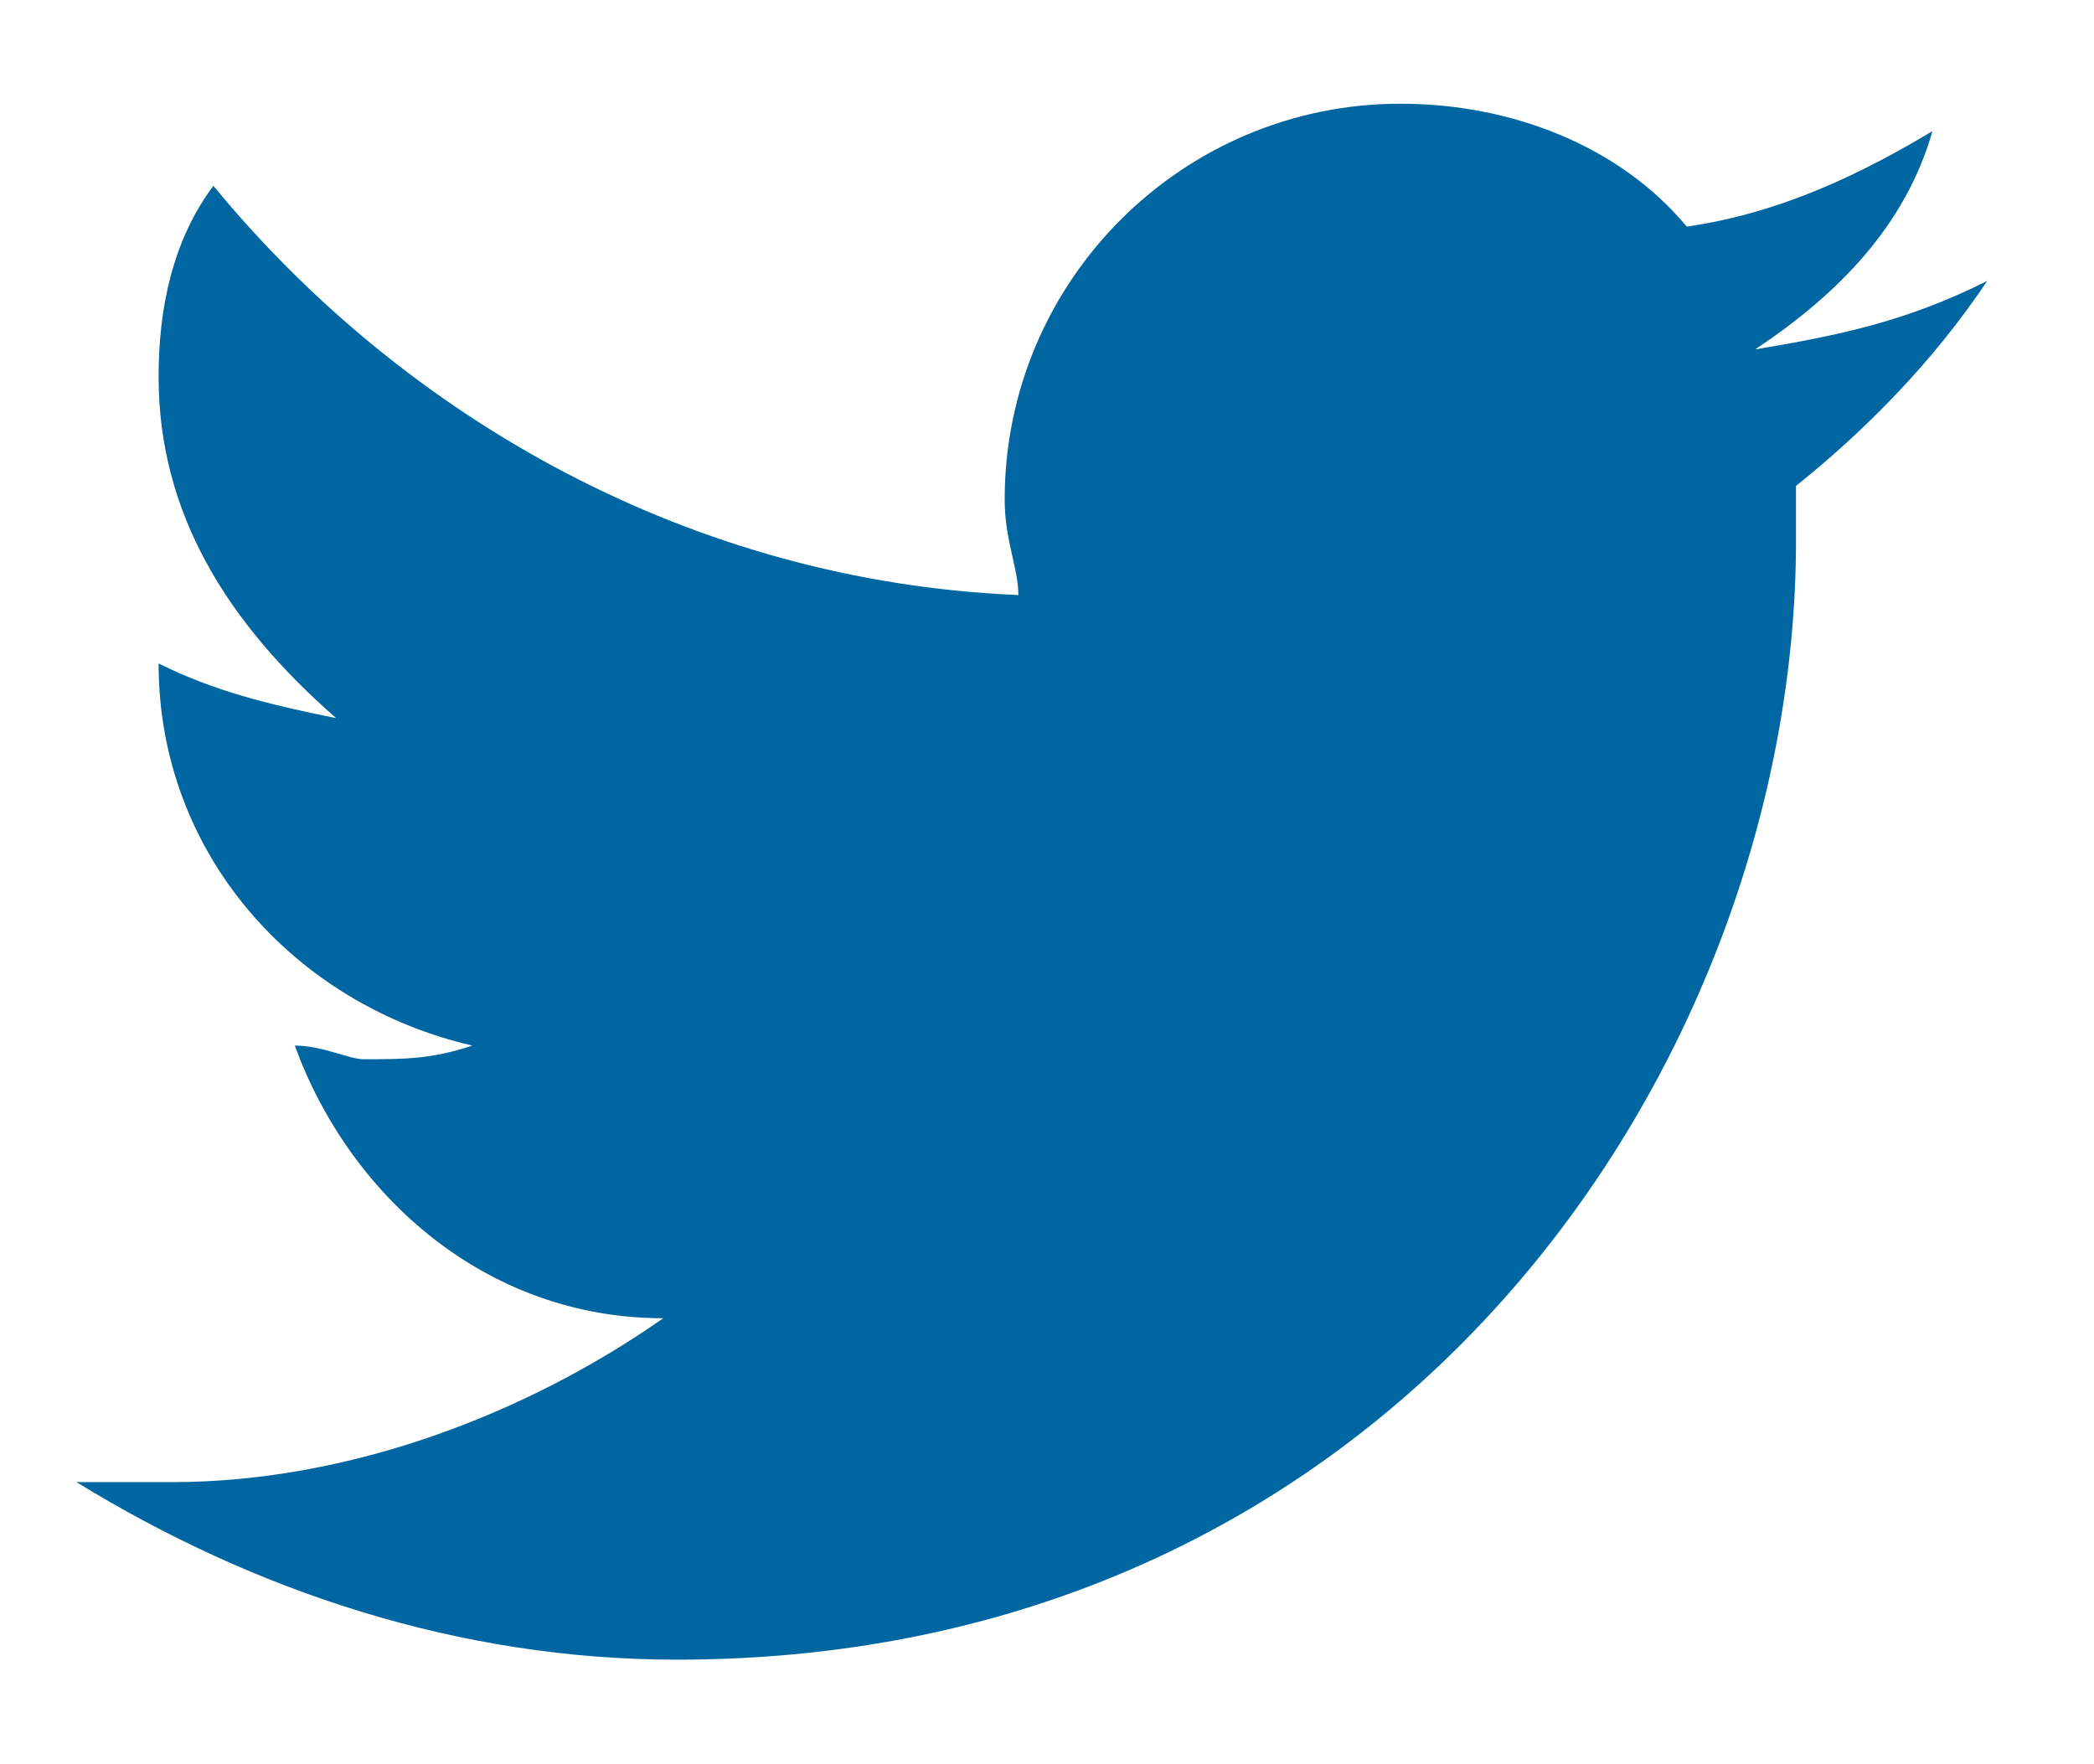
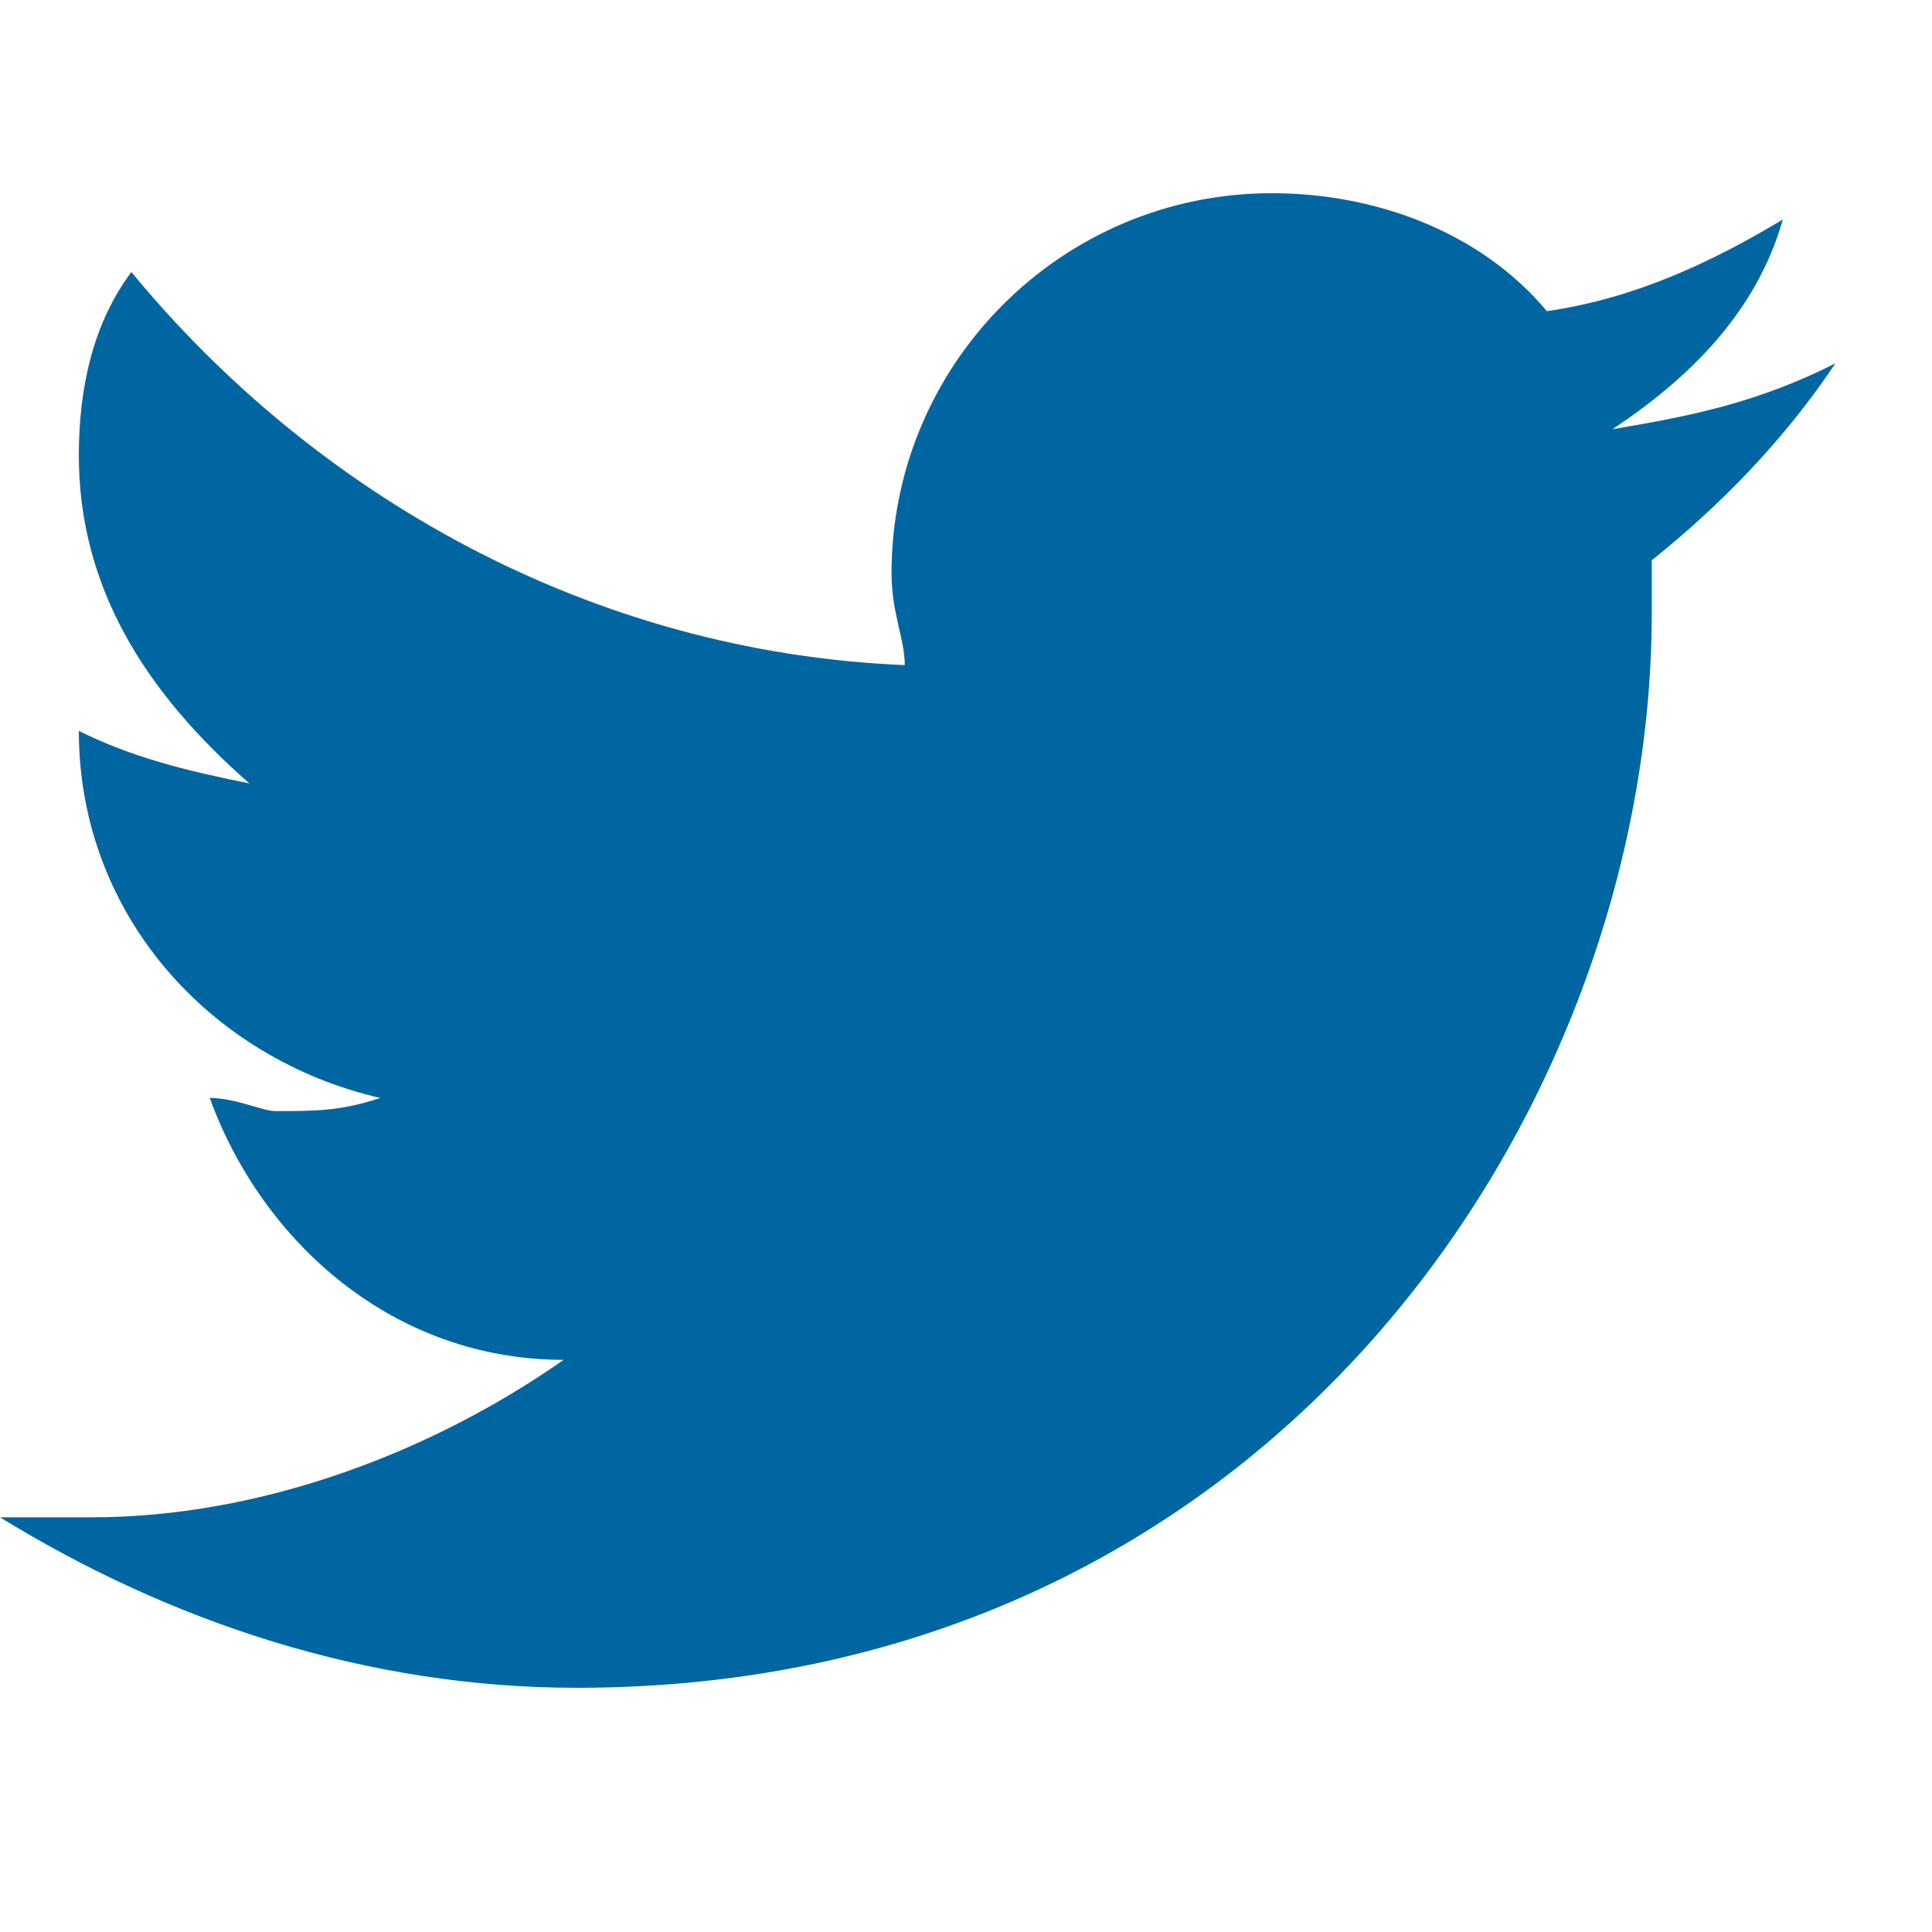
- <svg xmlns="http://www.w3.org/2000/svg" width="19" height="16" viewBox="0 0 19 16" fill="none">
-   <path d="M12.707 0.941C10.725 0.941 9.116 2.552 9.116 4.533C9.116 4.904 9.24 5.152 9.24 5.399C6.269 5.276 3.669 3.791 1.936 1.686C1.565 2.182 1.439 2.799 1.439 3.418C1.439 4.656 2.059 5.649 3.05 6.516C2.432 6.392 1.935 6.267 1.439 6.02C1.439 7.753 2.677 9.116 4.286 9.487C3.915 9.611 3.667 9.611 3.296 9.611C3.171 9.611 2.922 9.487 2.675 9.487C3.17 10.849 4.409 11.961 6.018 11.961C4.78 12.828 3.17 13.448 1.561 13.448H0.694C2.304 14.437 4.162 15.059 6.142 15.059C12.704 15.059 16.296 9.61 16.296 4.905V4.409C16.915 3.913 17.532 3.295 18.031 2.549C17.288 2.922 16.668 3.046 15.926 3.17C16.668 2.676 17.287 2.056 17.534 1.19C16.914 1.561 16.172 1.932 15.305 2.056C14.686 1.313 13.698 0.941 12.707 0.941Z" fill="#0066A1" />
+ <svg xmlns="http://www.w3.org/2000/svg" width="20" height="20" viewBox="0 0 20 20" fill="none">
+   <path d="M13.165 2C10.993 2 9.229 3.766 9.229 5.936C9.229 6.343 9.366 6.615 9.366 6.885C6.109 6.751 3.26 5.123 1.36 2.816C0.954 3.359 0.816 4.036 0.816 4.715C0.816 6.071 1.496 7.16 2.582 8.11C1.904 7.974 1.359 7.836 0.816 7.566C0.816 9.465 2.172 10.959 3.936 11.366C3.529 11.502 3.258 11.502 2.851 11.502C2.715 11.502 2.441 11.366 2.171 11.366C2.714 12.858 4.071 14.077 5.835 14.077C4.478 15.027 2.713 15.707 0.949 15.707H0C1.764 16.791 3.8 17.472 5.971 17.472C13.162 17.472 17.099 11.5 17.099 6.344V5.8C17.778 5.257 18.454 4.579 19 3.762C18.186 4.171 17.507 4.306 16.693 4.443C17.507 3.901 18.185 3.222 18.456 2.272C17.777 2.679 16.963 3.085 16.013 3.221C15.334 2.408 14.252 2 13.165 2Z" fill="#0066A1" />
</svg>
